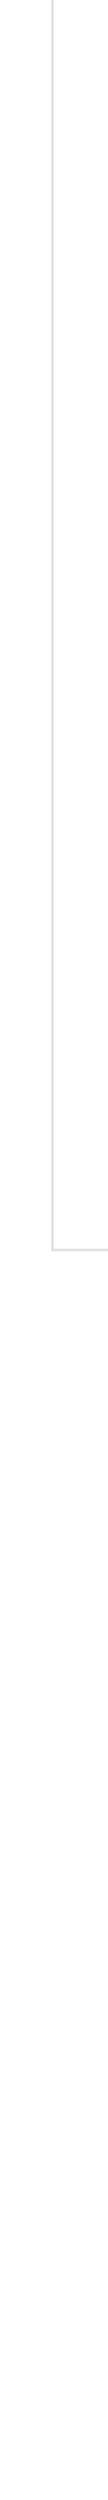
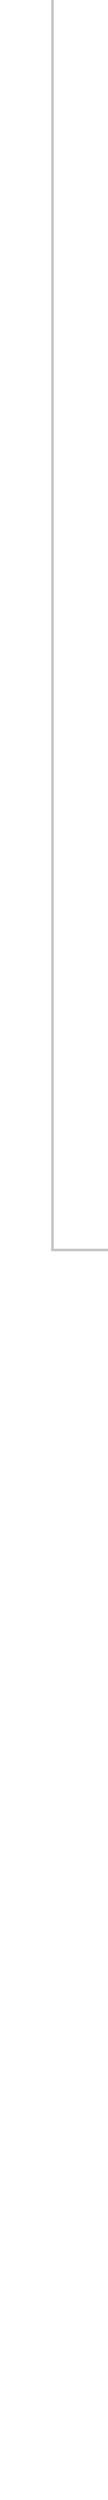
<svg xmlns="http://www.w3.org/2000/svg" width="43px" height="1000px" viewBox="0 0 43 1000" version="1.1">
  <g id="Artboard" stroke="none" stroke-width="1" fill="none" fill-rule="evenodd" stroke-linecap="square">
-     <path d="M21,0 L21,500 M21,500 L21,500 M43,500 L22,500" id="Shape" stroke="#E0E0E0">
+     <path d="M21,0 L21,500 M21,500 L21,500 M43,500 L22,500" id="Shape" stroke="#c3c3c3">
		</path>
  </g>
</svg>
